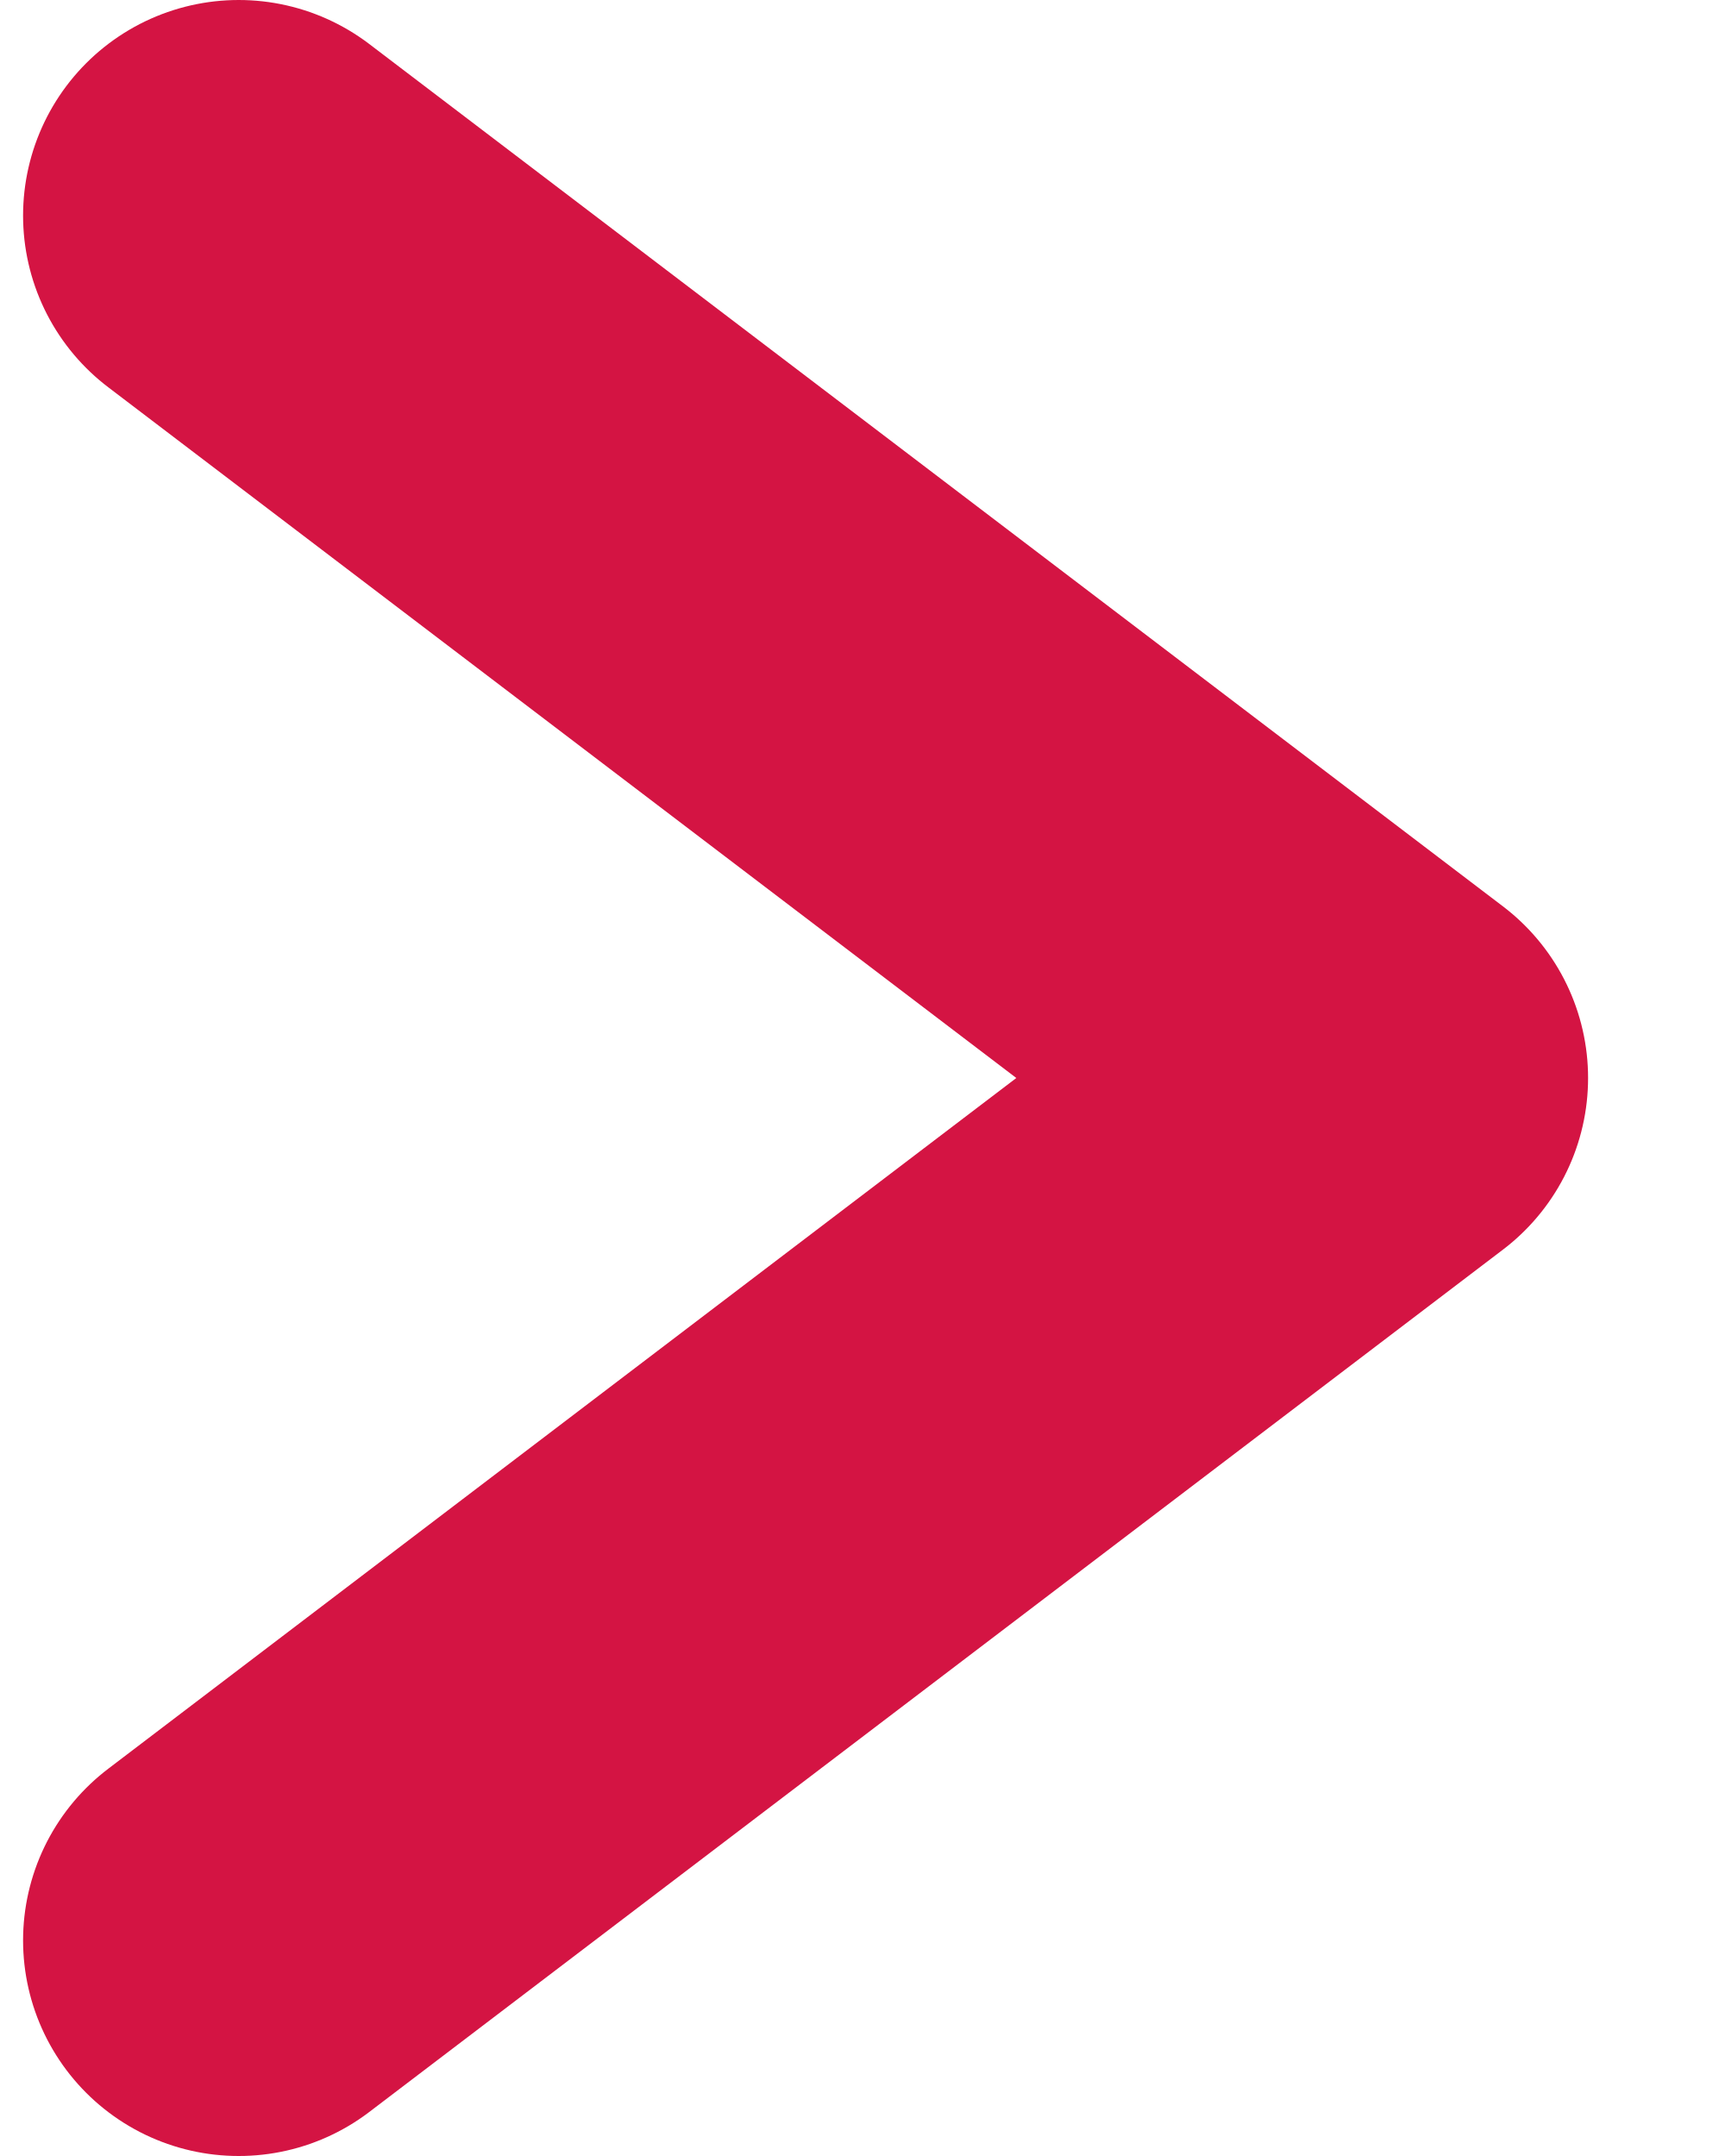
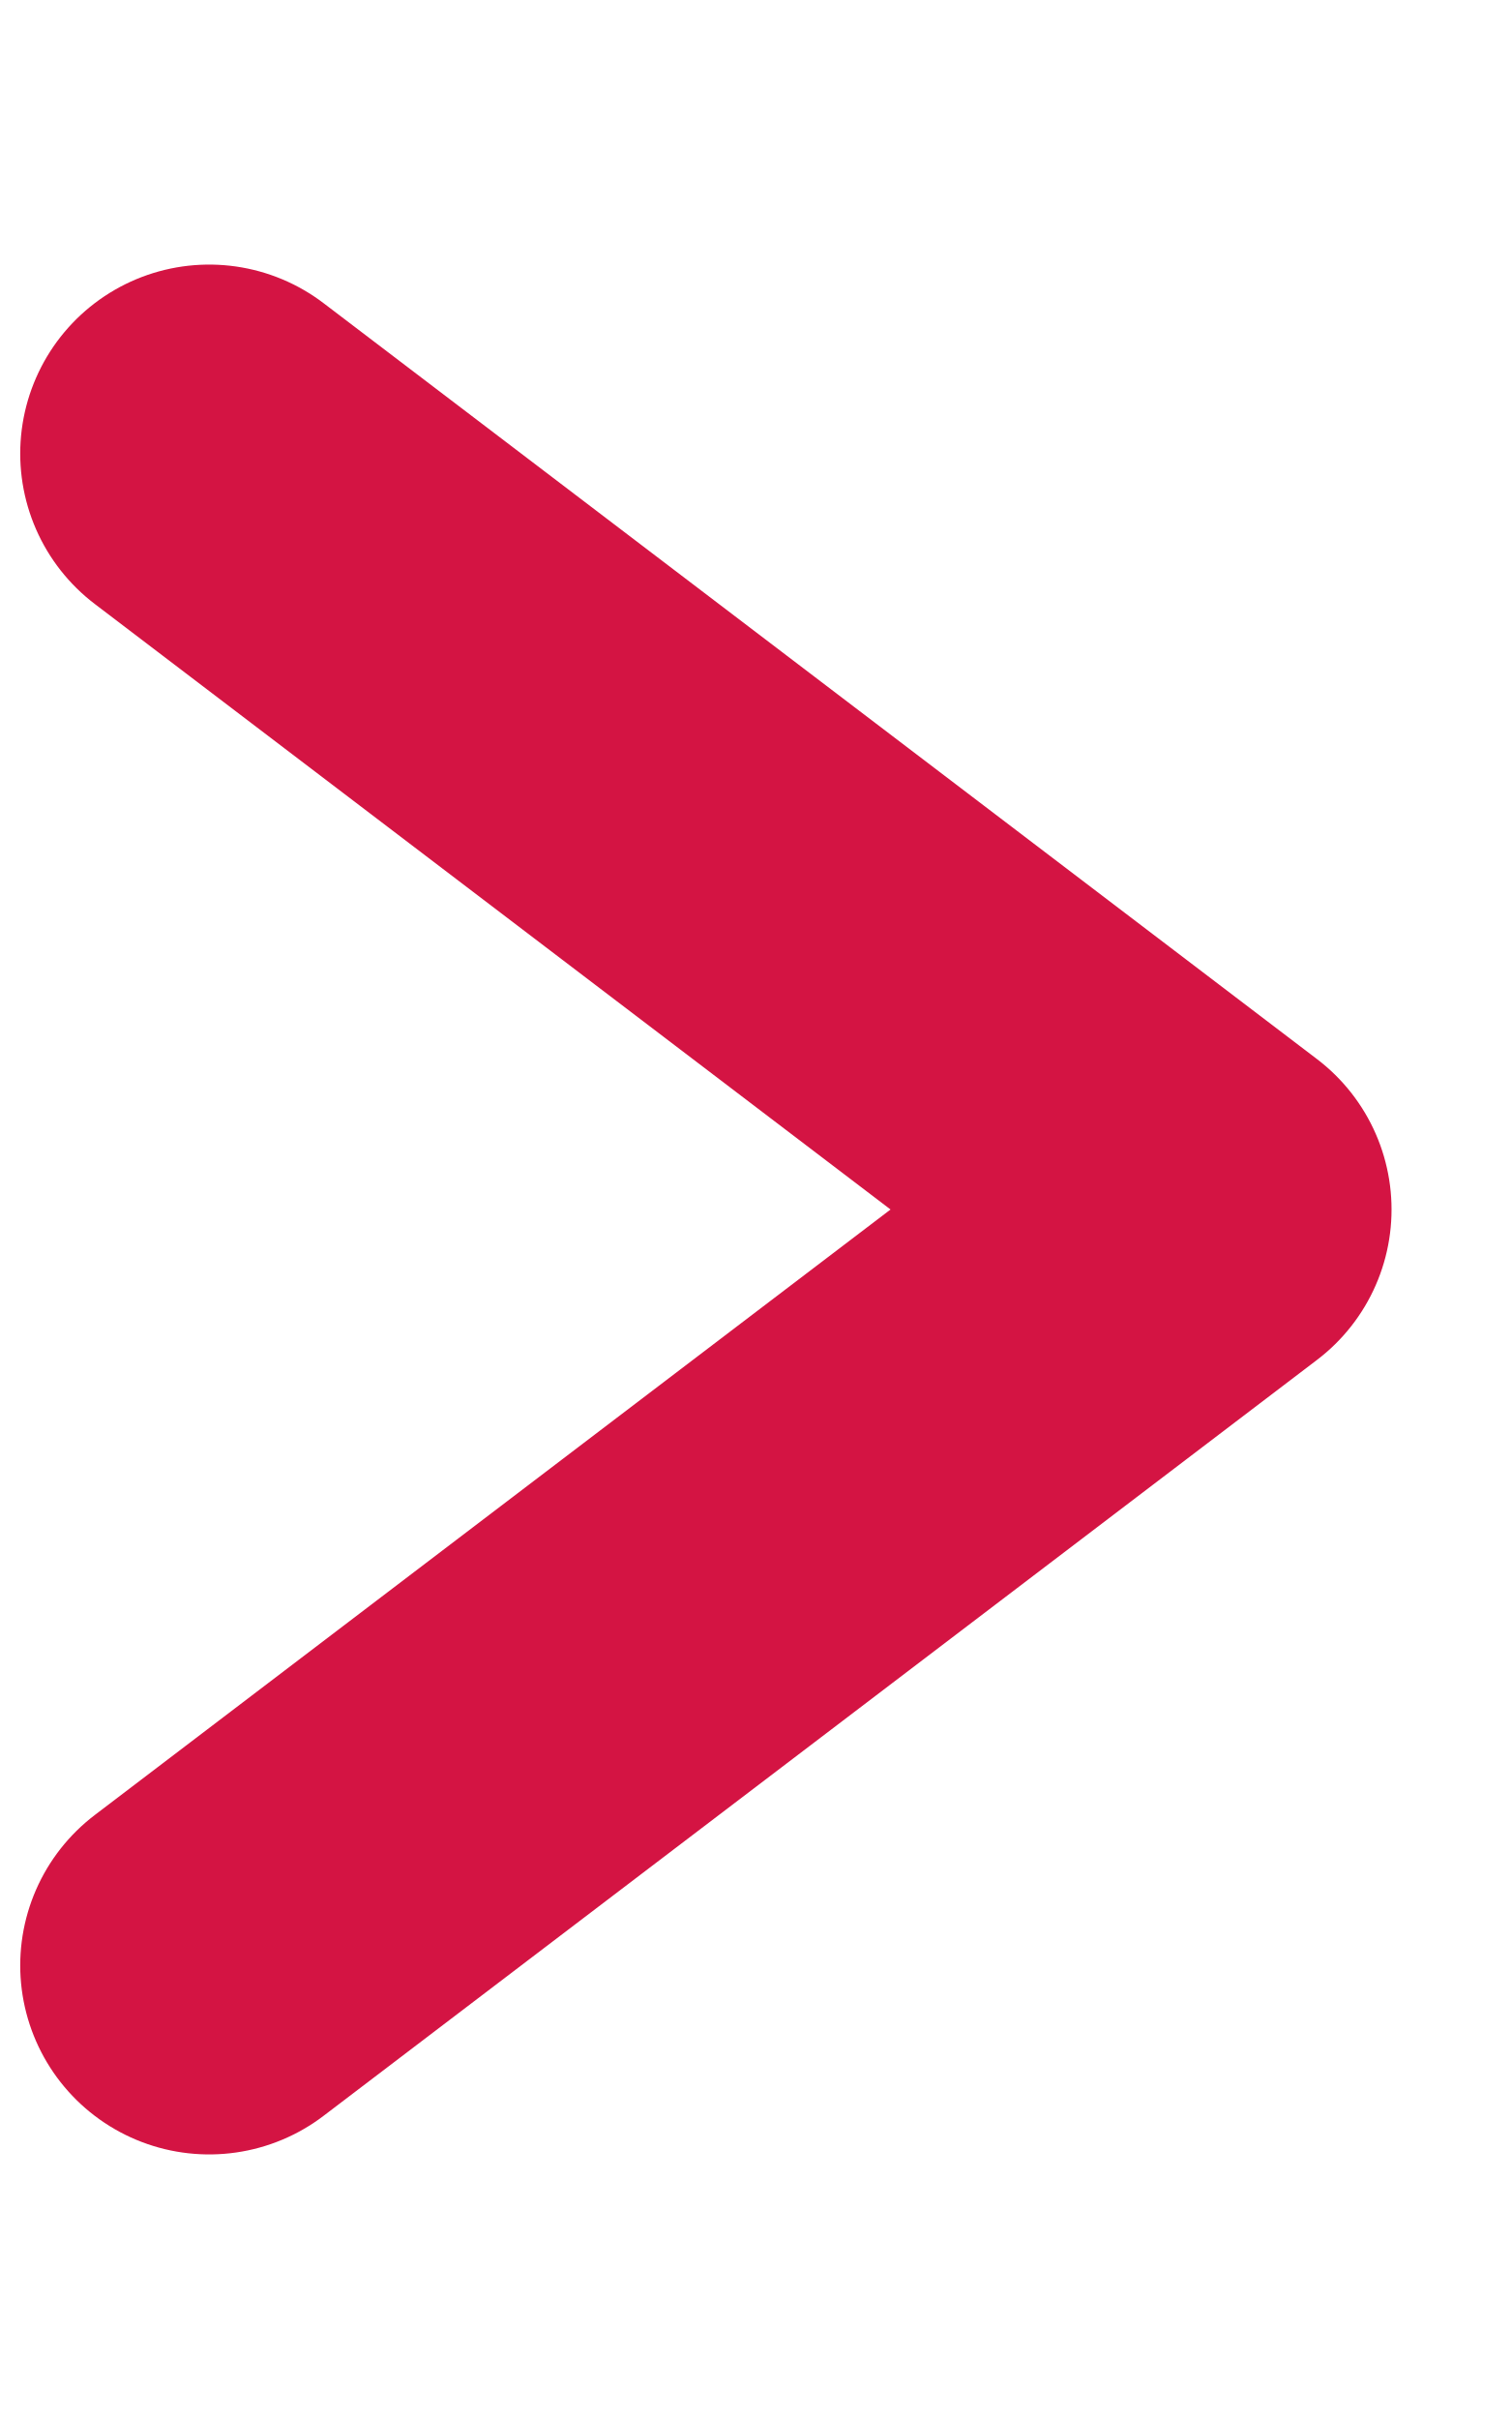
- <svg xmlns="http://www.w3.org/2000/svg" width="8" height="10" viewBox="0 0 8 10" fill="none">
+ <svg xmlns="http://www.w3.org/2000/svg" width="5" height="8" viewBox="0 0 8 10" fill="none">
  <path d="M1.107 1L6.365 5L1.107 9" stroke="#D41443" stroke-width="2" stroke-linecap="round" stroke-linejoin="round" />
</svg>
